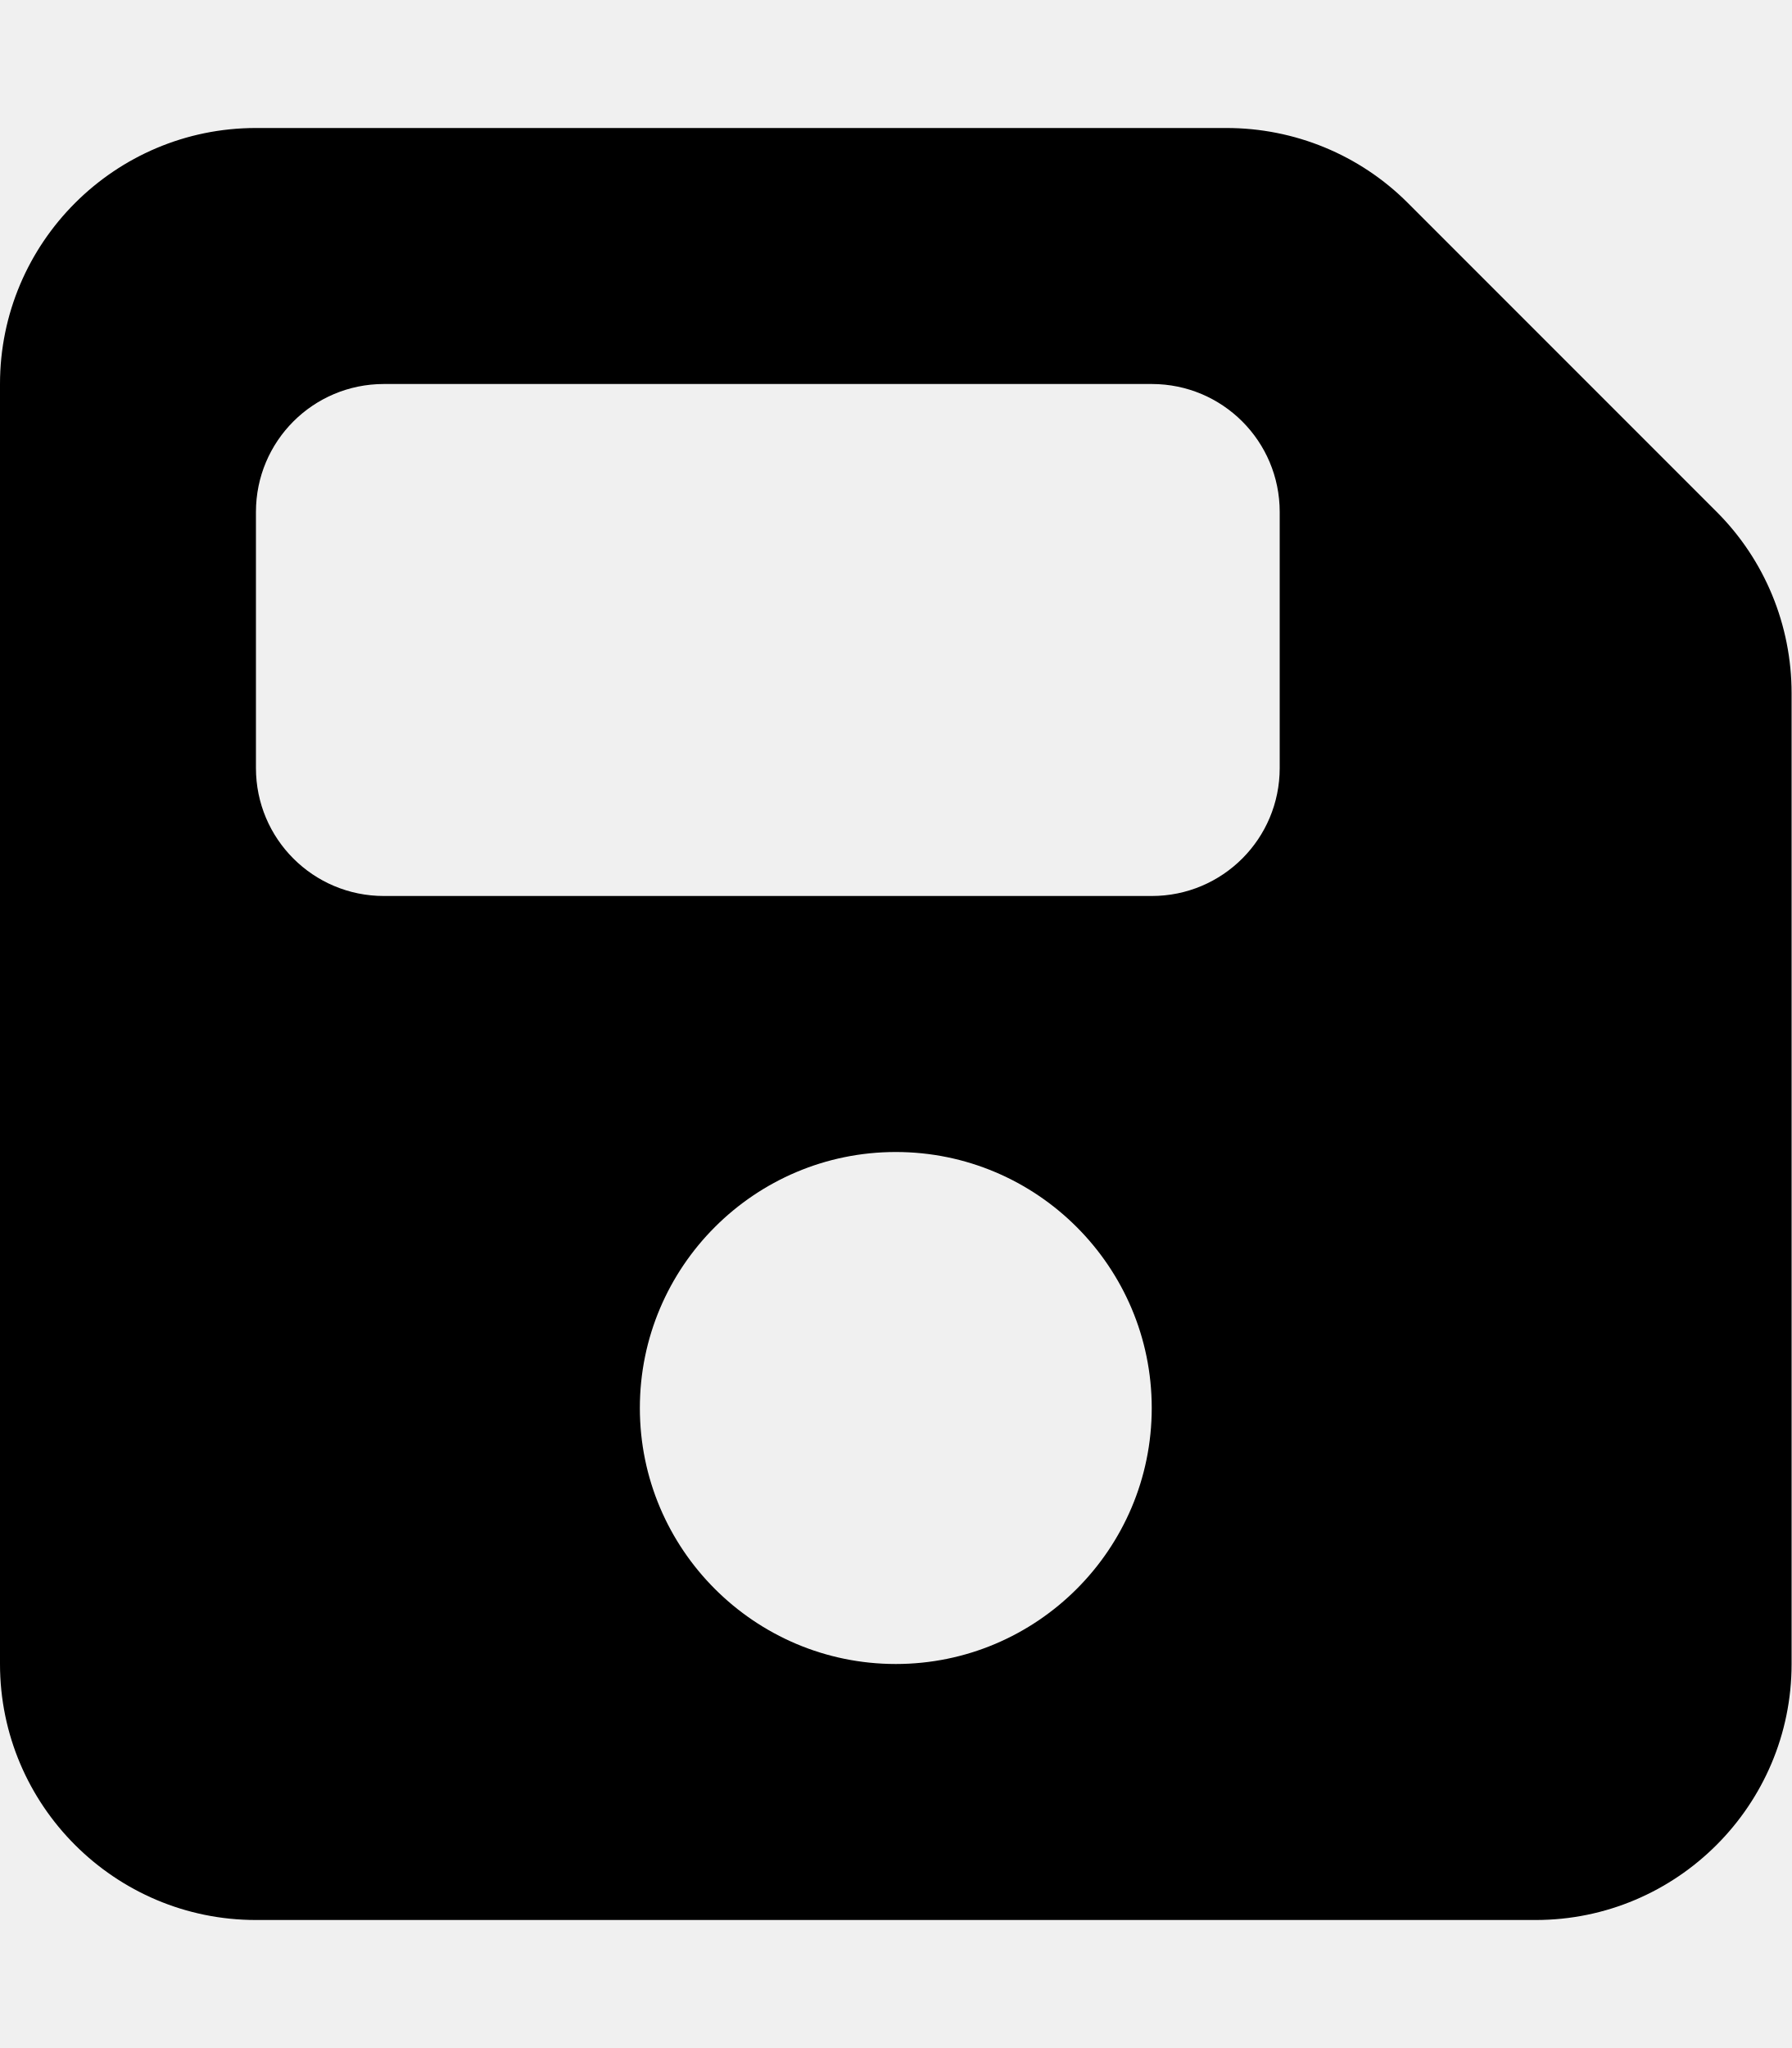
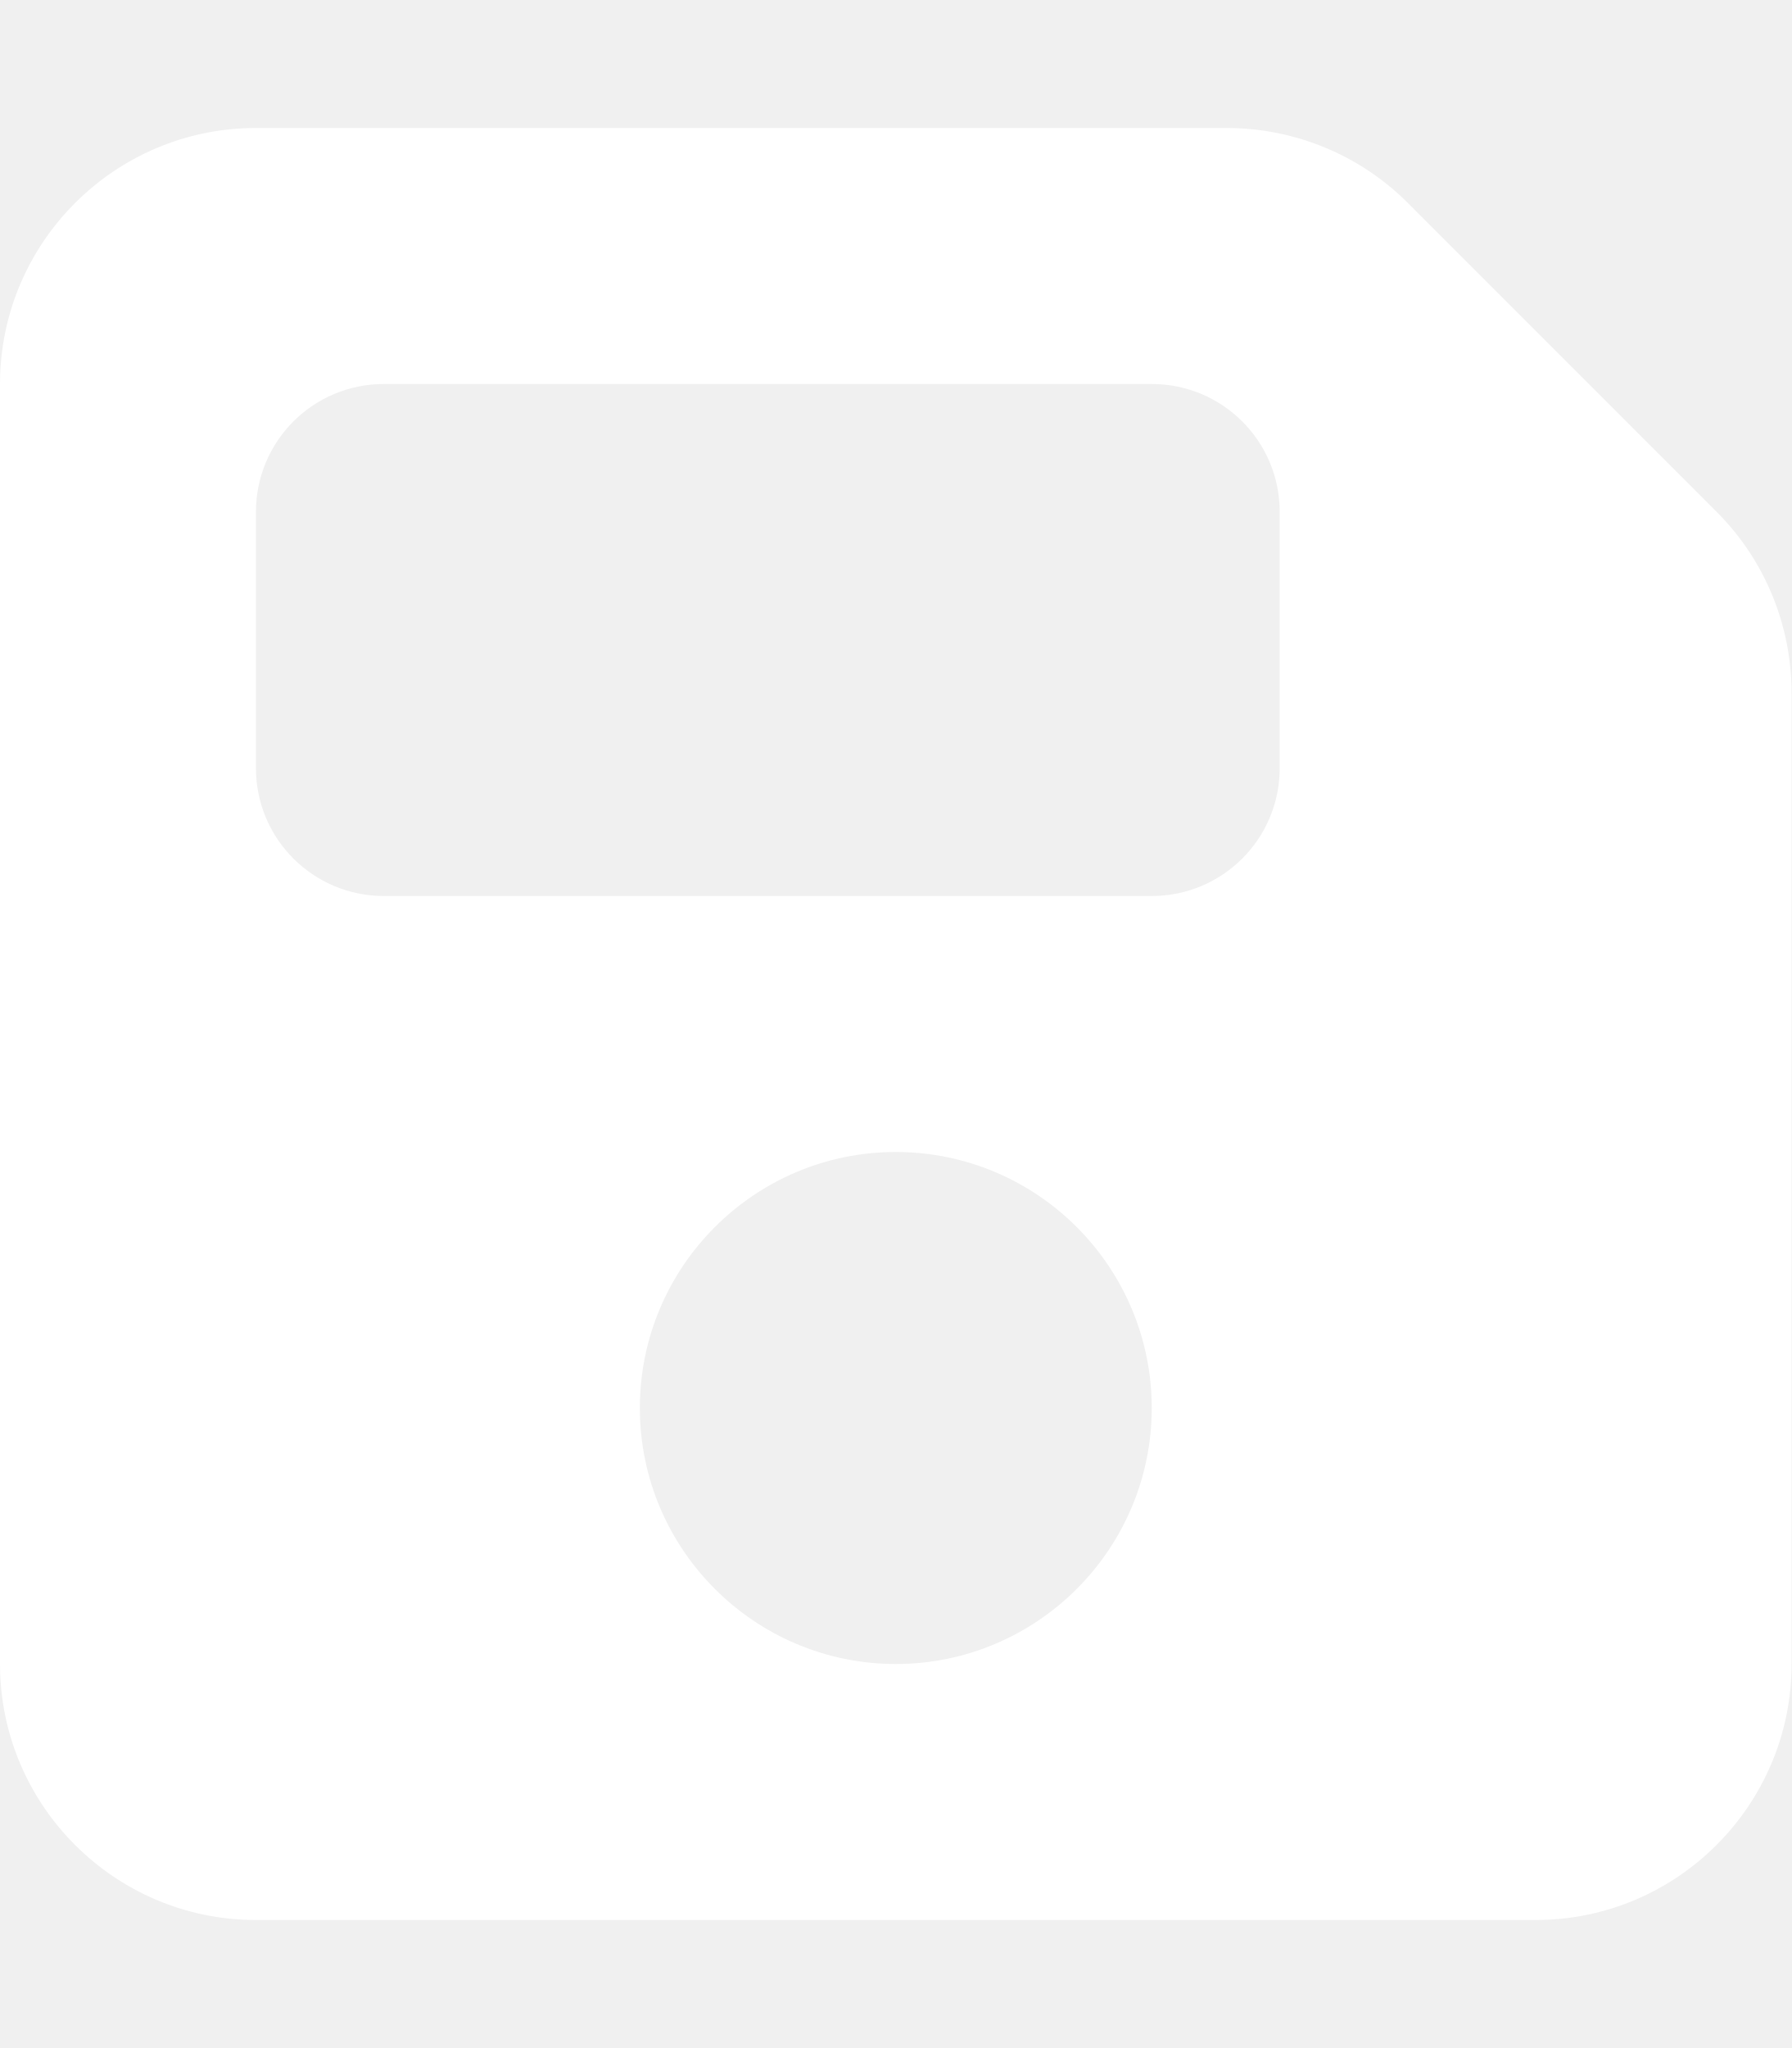
- <svg xmlns="http://www.w3.org/2000/svg" viewBox="0 0 448 512" fill="#000">
+ <svg xmlns="http://www.w3.org/2000/svg" viewBox="0 0 448 512" fill="#fff">
  <path d="M64 32C28.7 32 0 60.7 0 96V416c0 35.3 28.7 64 64 64H384c35.3 0 64-28.7 64-64V173.3c0-17-6.7-33.3-18.7-45.3L352 50.7C340 38.7 323.7 32 306.7 32H64zm0 96c0-17.7 14.3-32 32-32H288c17.7 0 32 14.3 32 32v64c0 17.7-14.3 32-32 32H96c-17.7 0-32-14.3-32-32V128zM224 416c-35.3 0-64-28.7-64-64s28.7-64 64-64s64 28.7 64 64s-28.7 64-64 64z" />
</svg>
